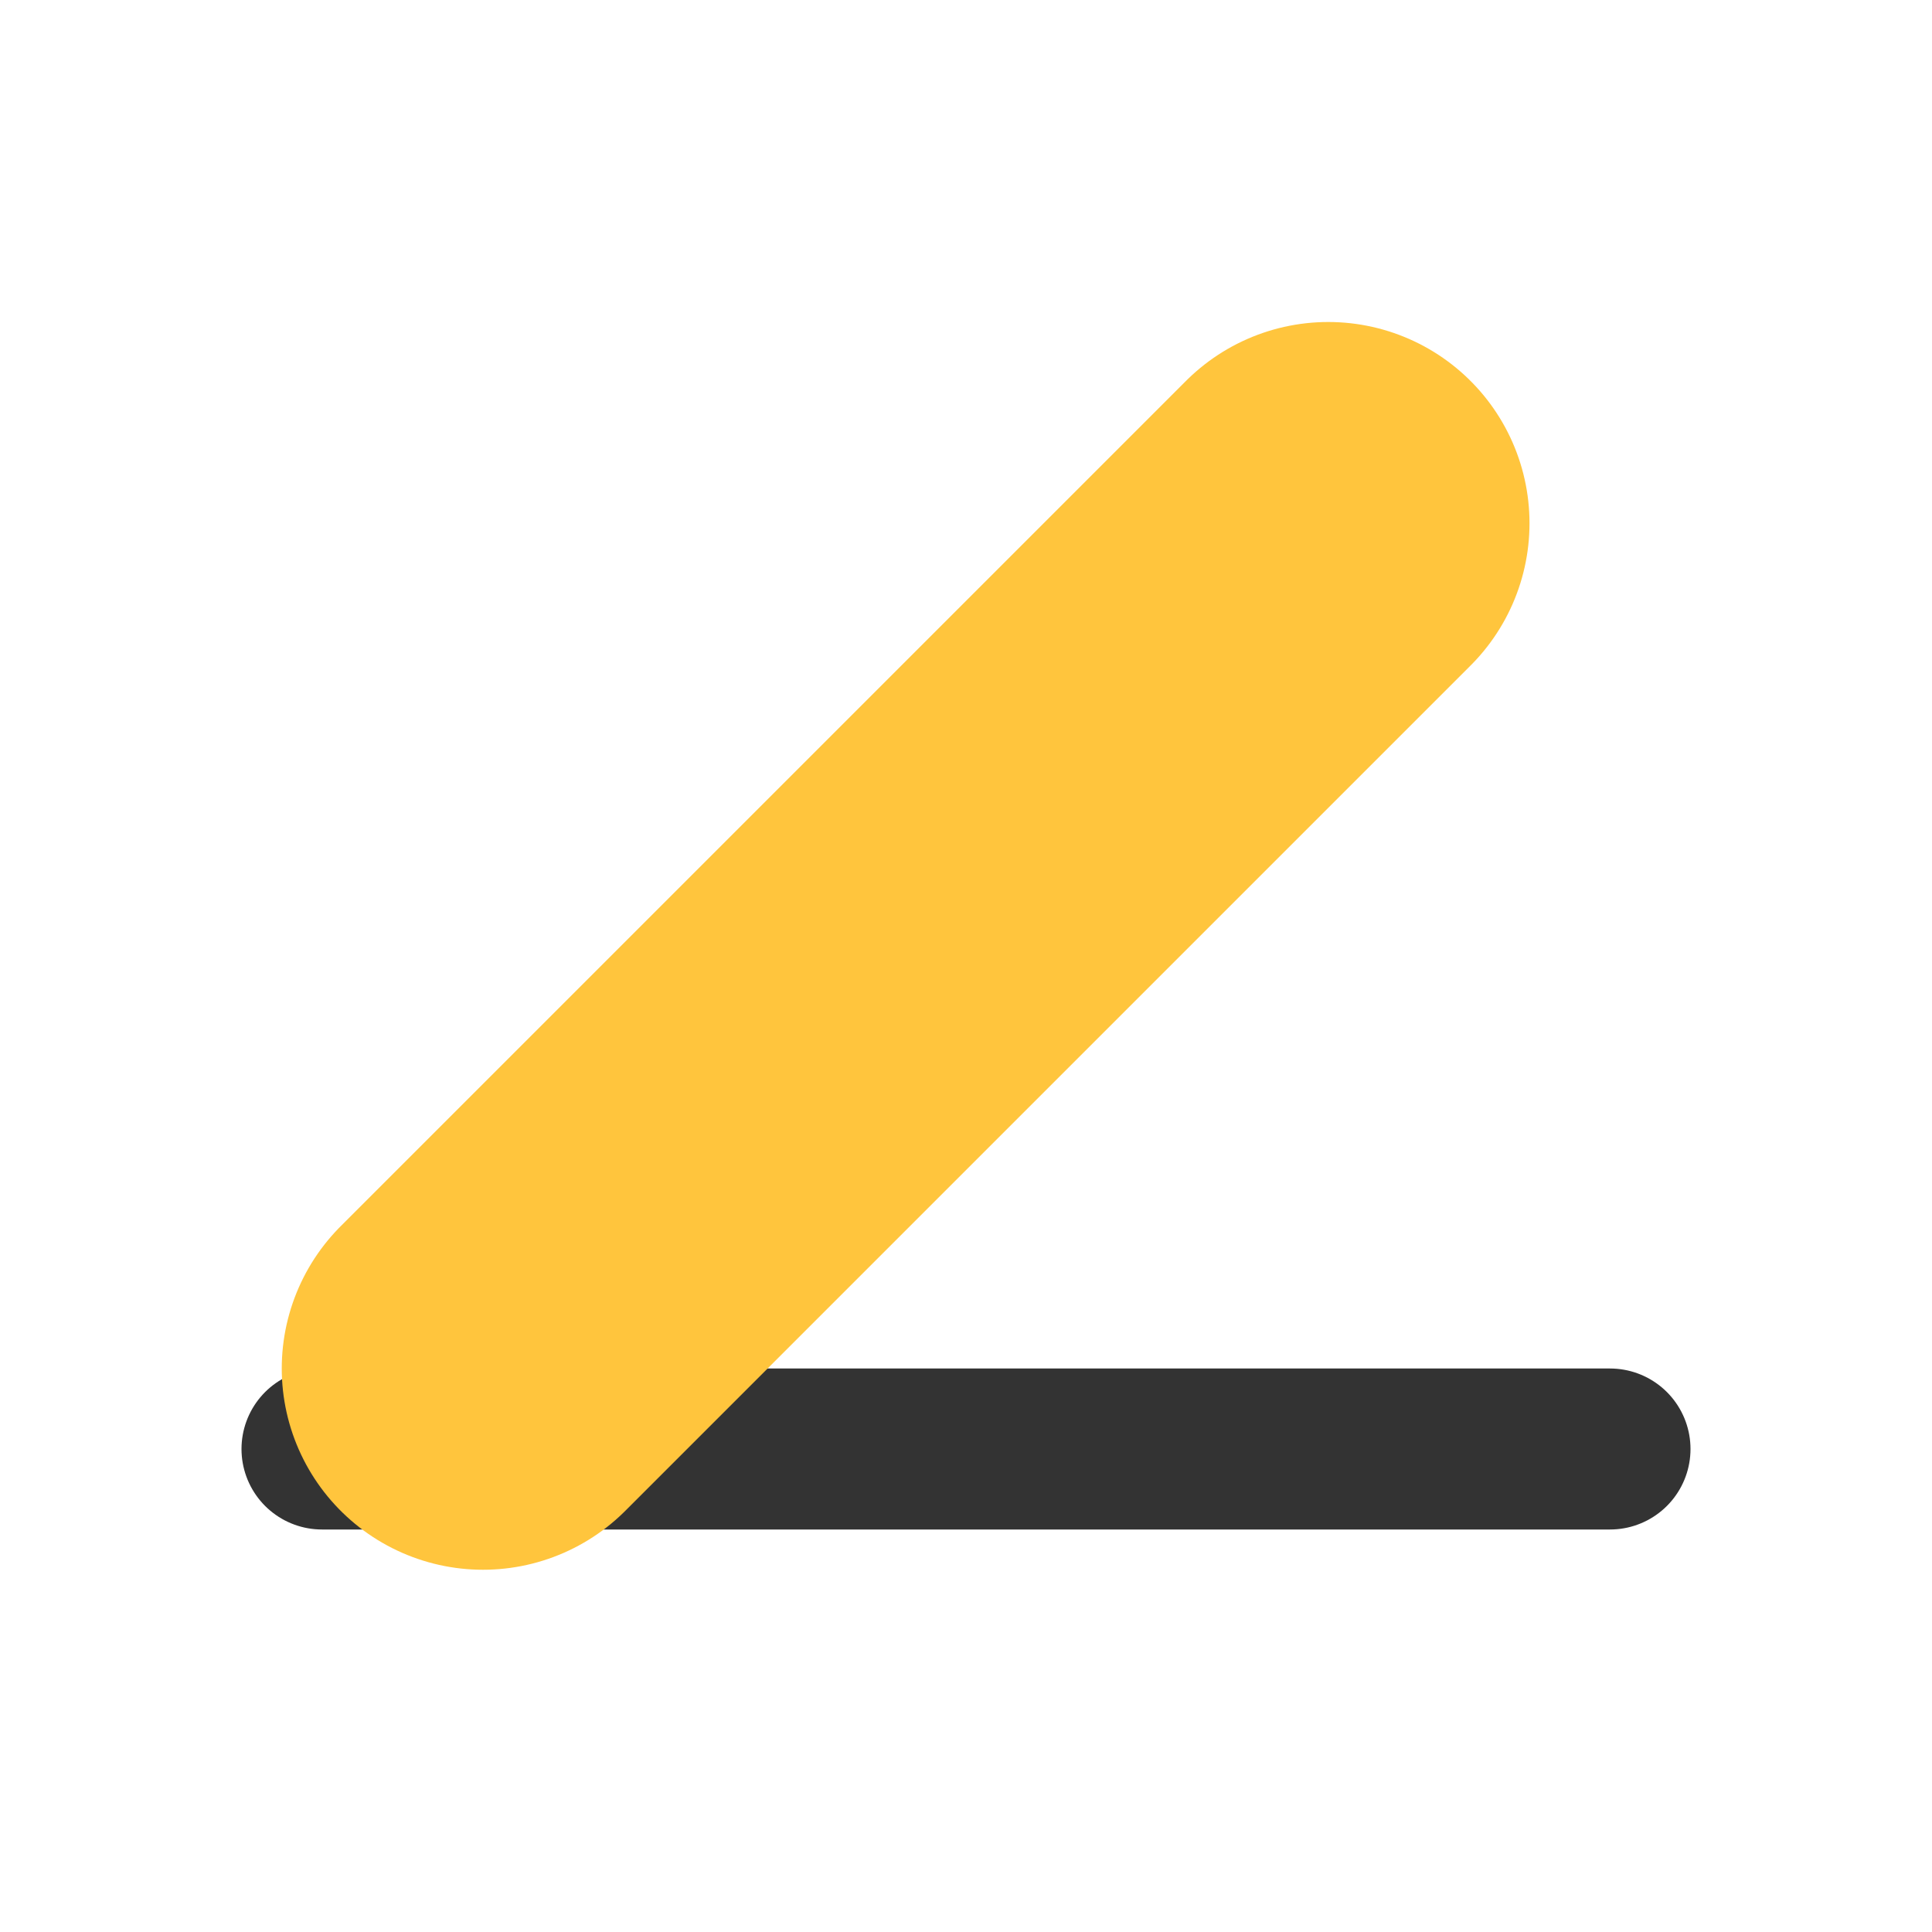
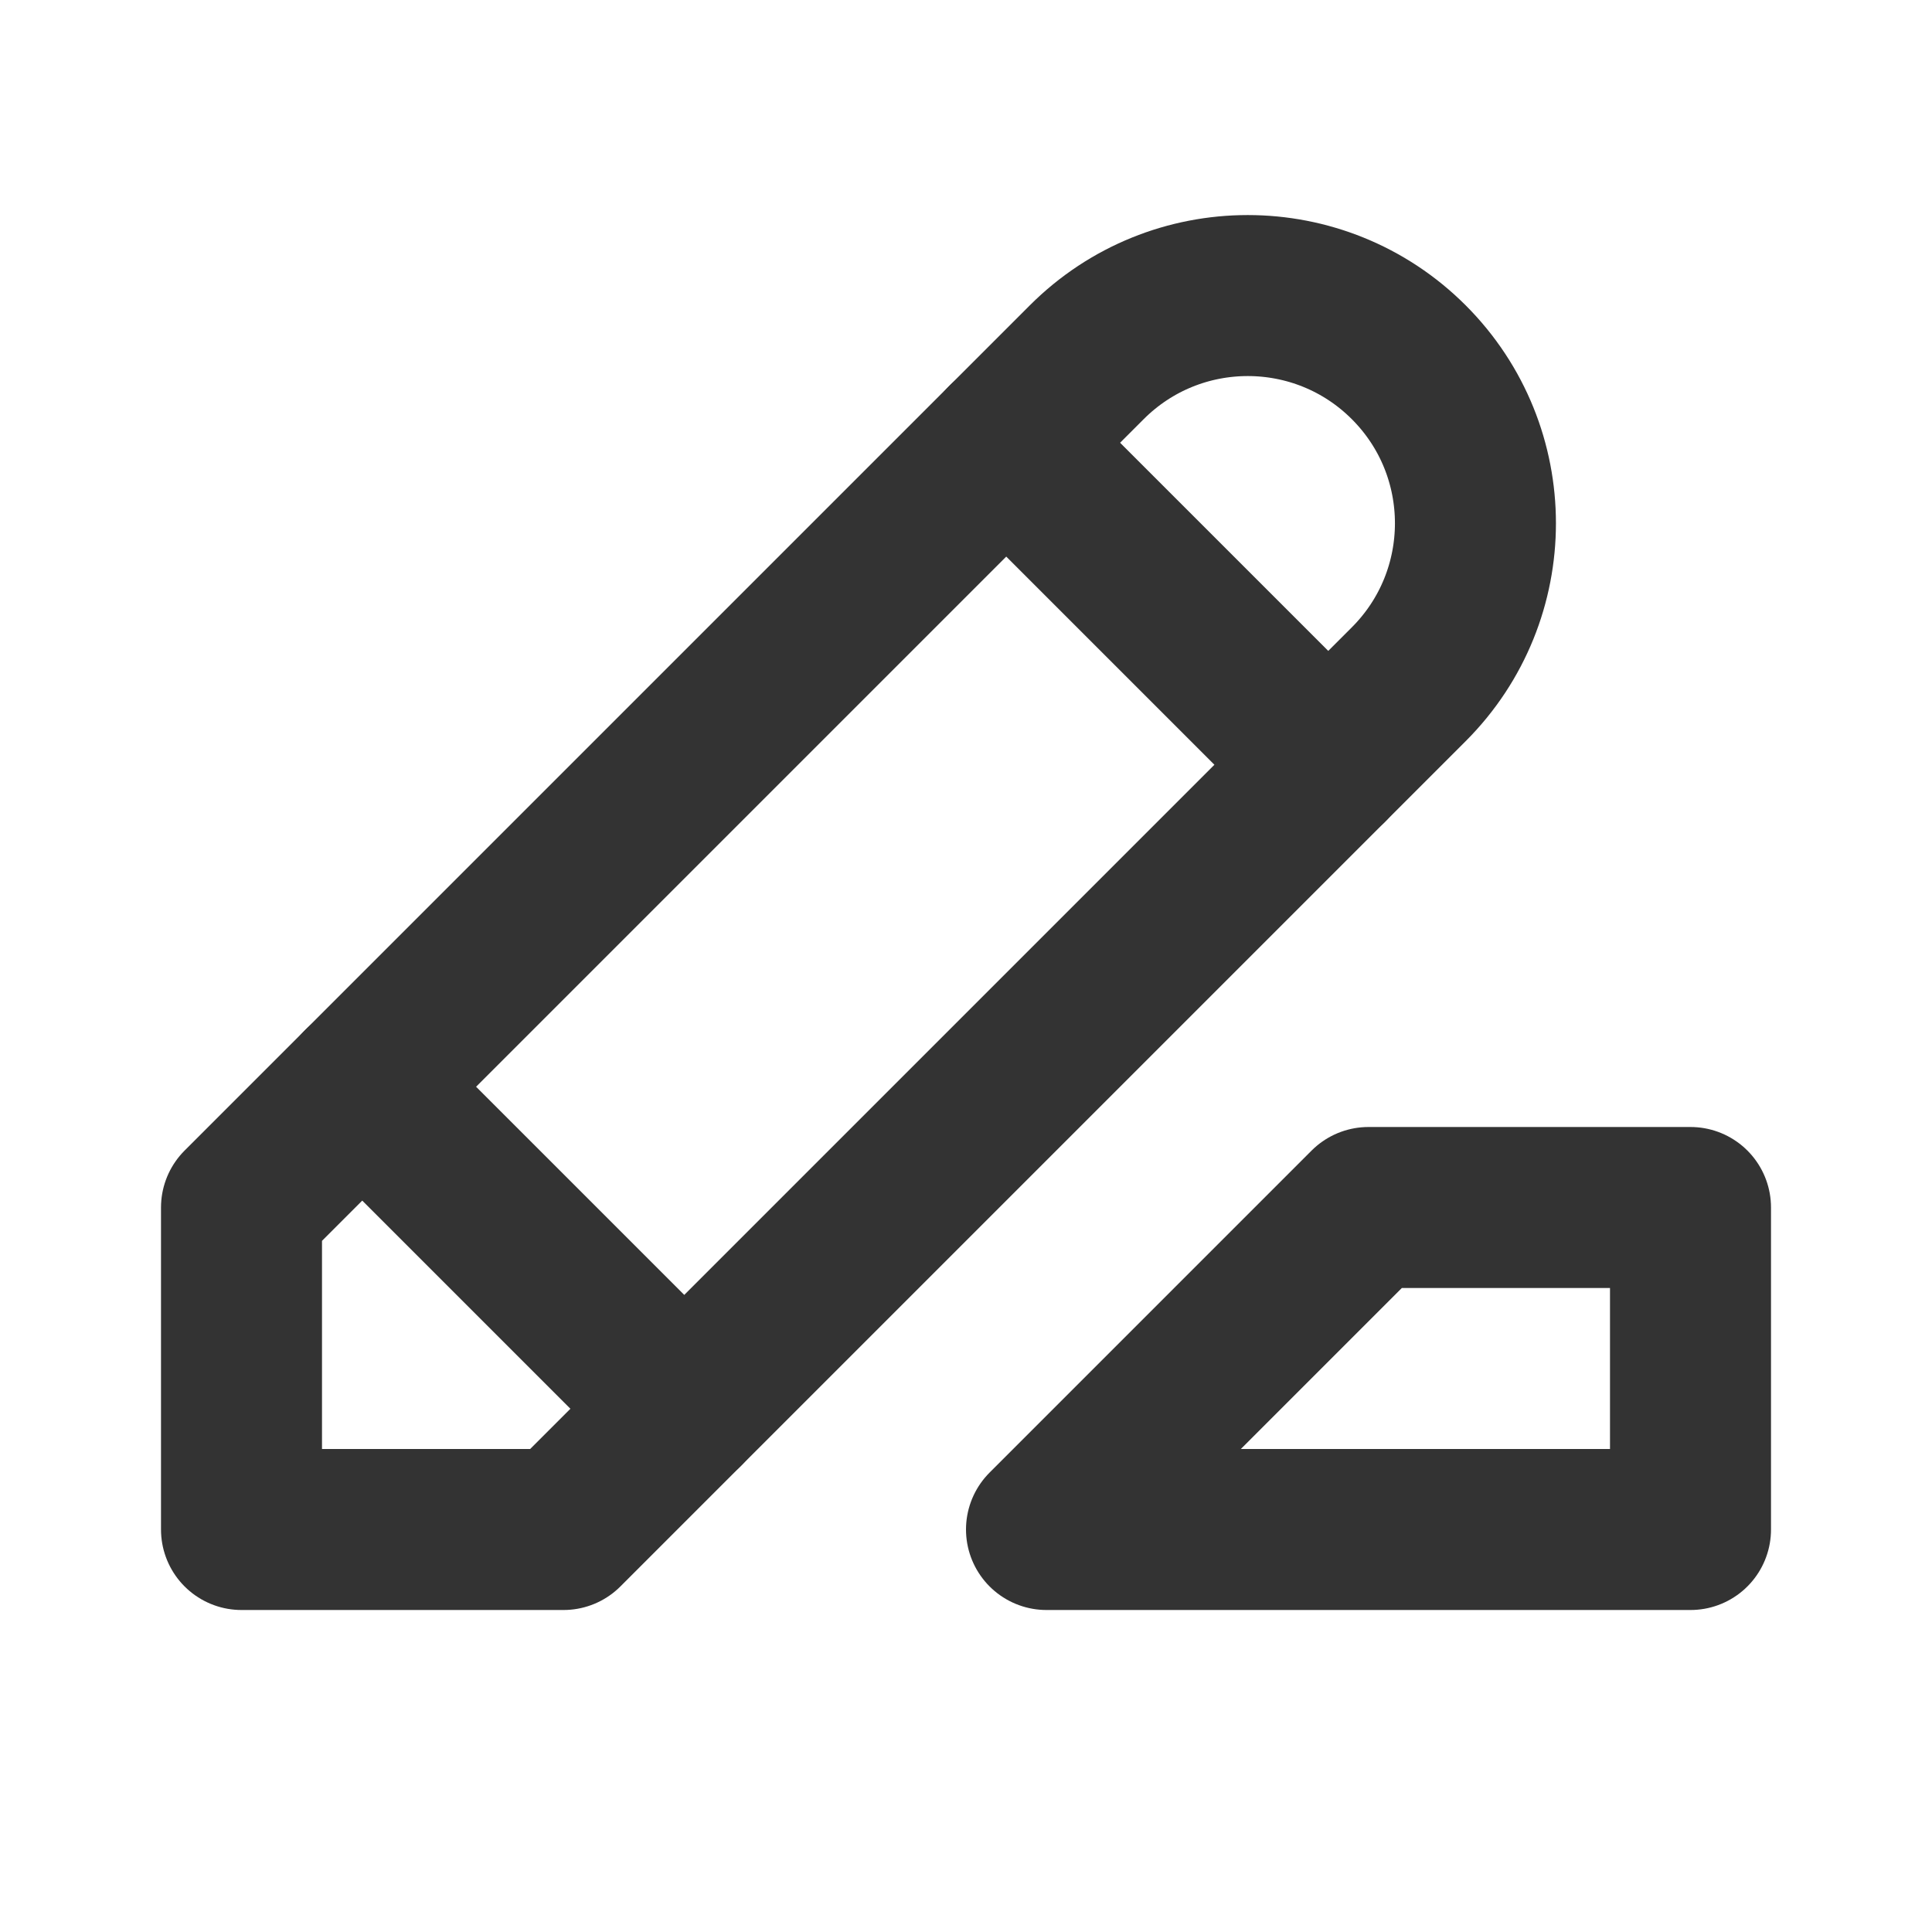
<svg xmlns="http://www.w3.org/2000/svg" width="24" height="24" viewBox="0 0 24 24" fill="none" stroke="#333333" stroke-width="2" stroke-linecap="round" stroke-linejoin="round">
-   <path d="M4 18h16" />
-   <path d="M6 17l10.5 -10.5" stroke="#FFC53D" stroke-width="5" />
+   <path d="M3 19h4l10.5 -10.5a2.828 2.828 0 1 0 -4 -4l-10.5 10.5v4" />
+   <path d="M12.5 5.5l4 4" />
+   <path d="M4.5 13.5l4 4" />
+   <path d="M21 15v4h-8l4 -4l4 0" />
</svg>
